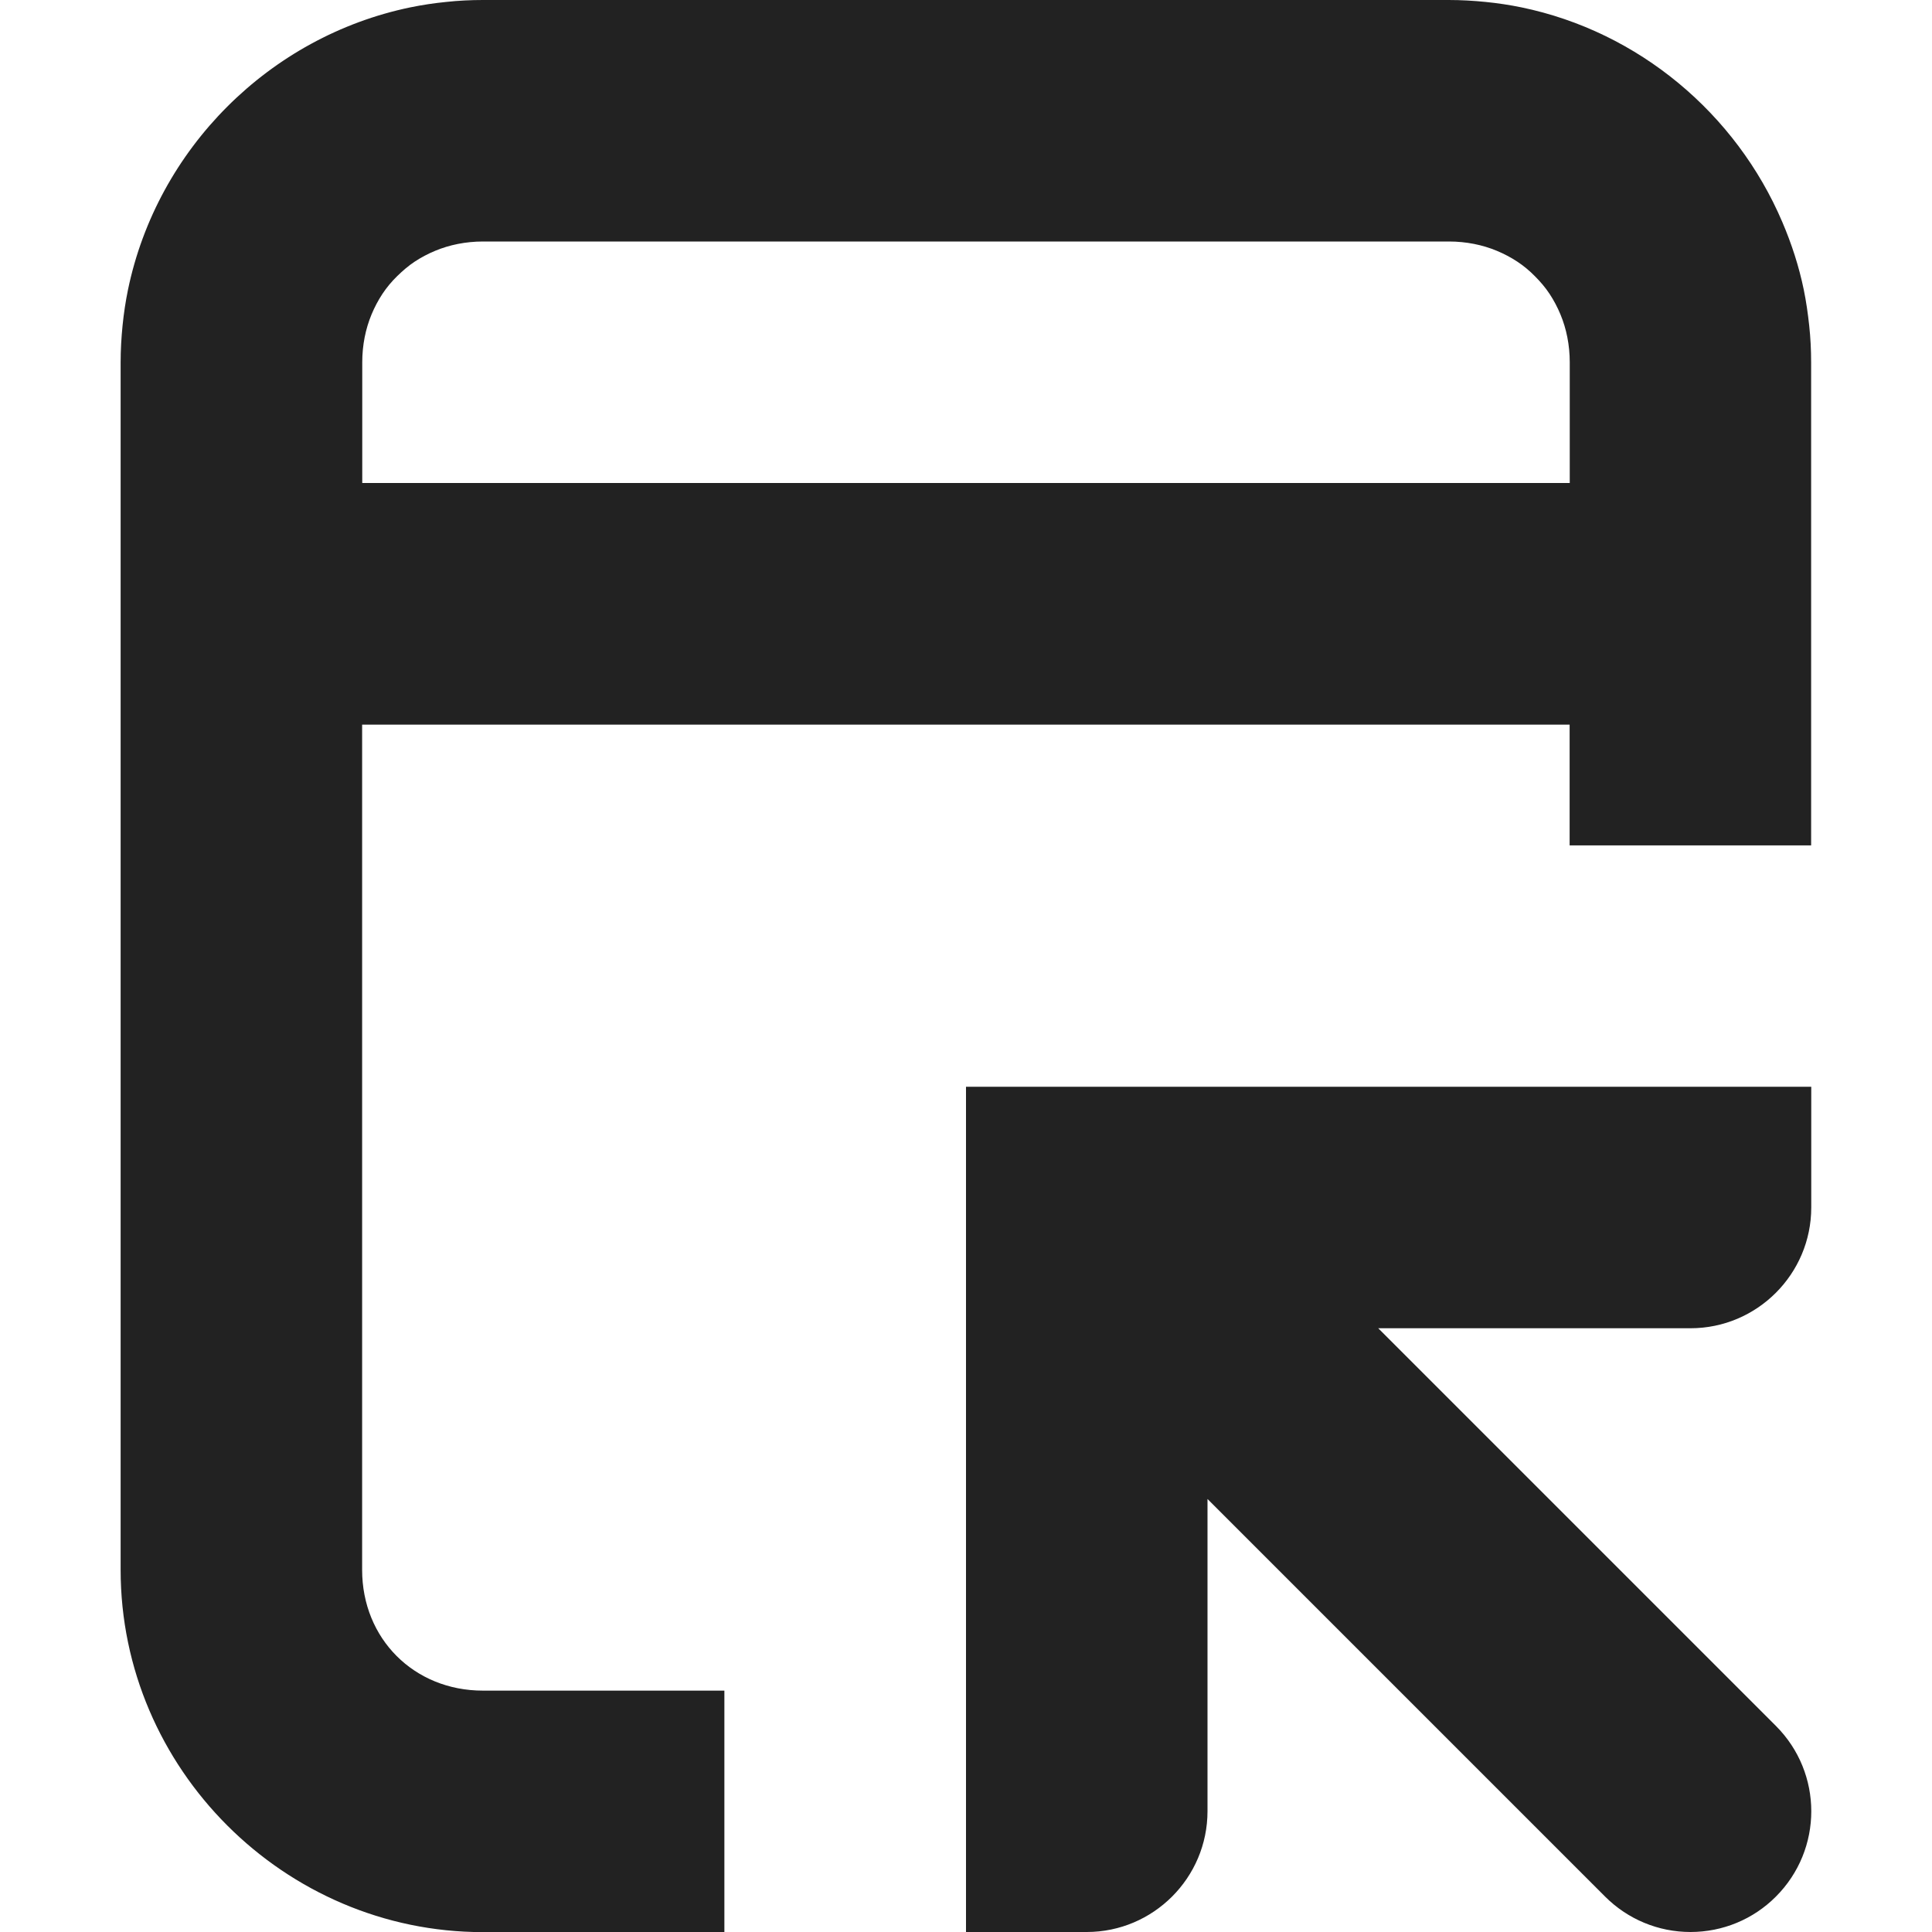
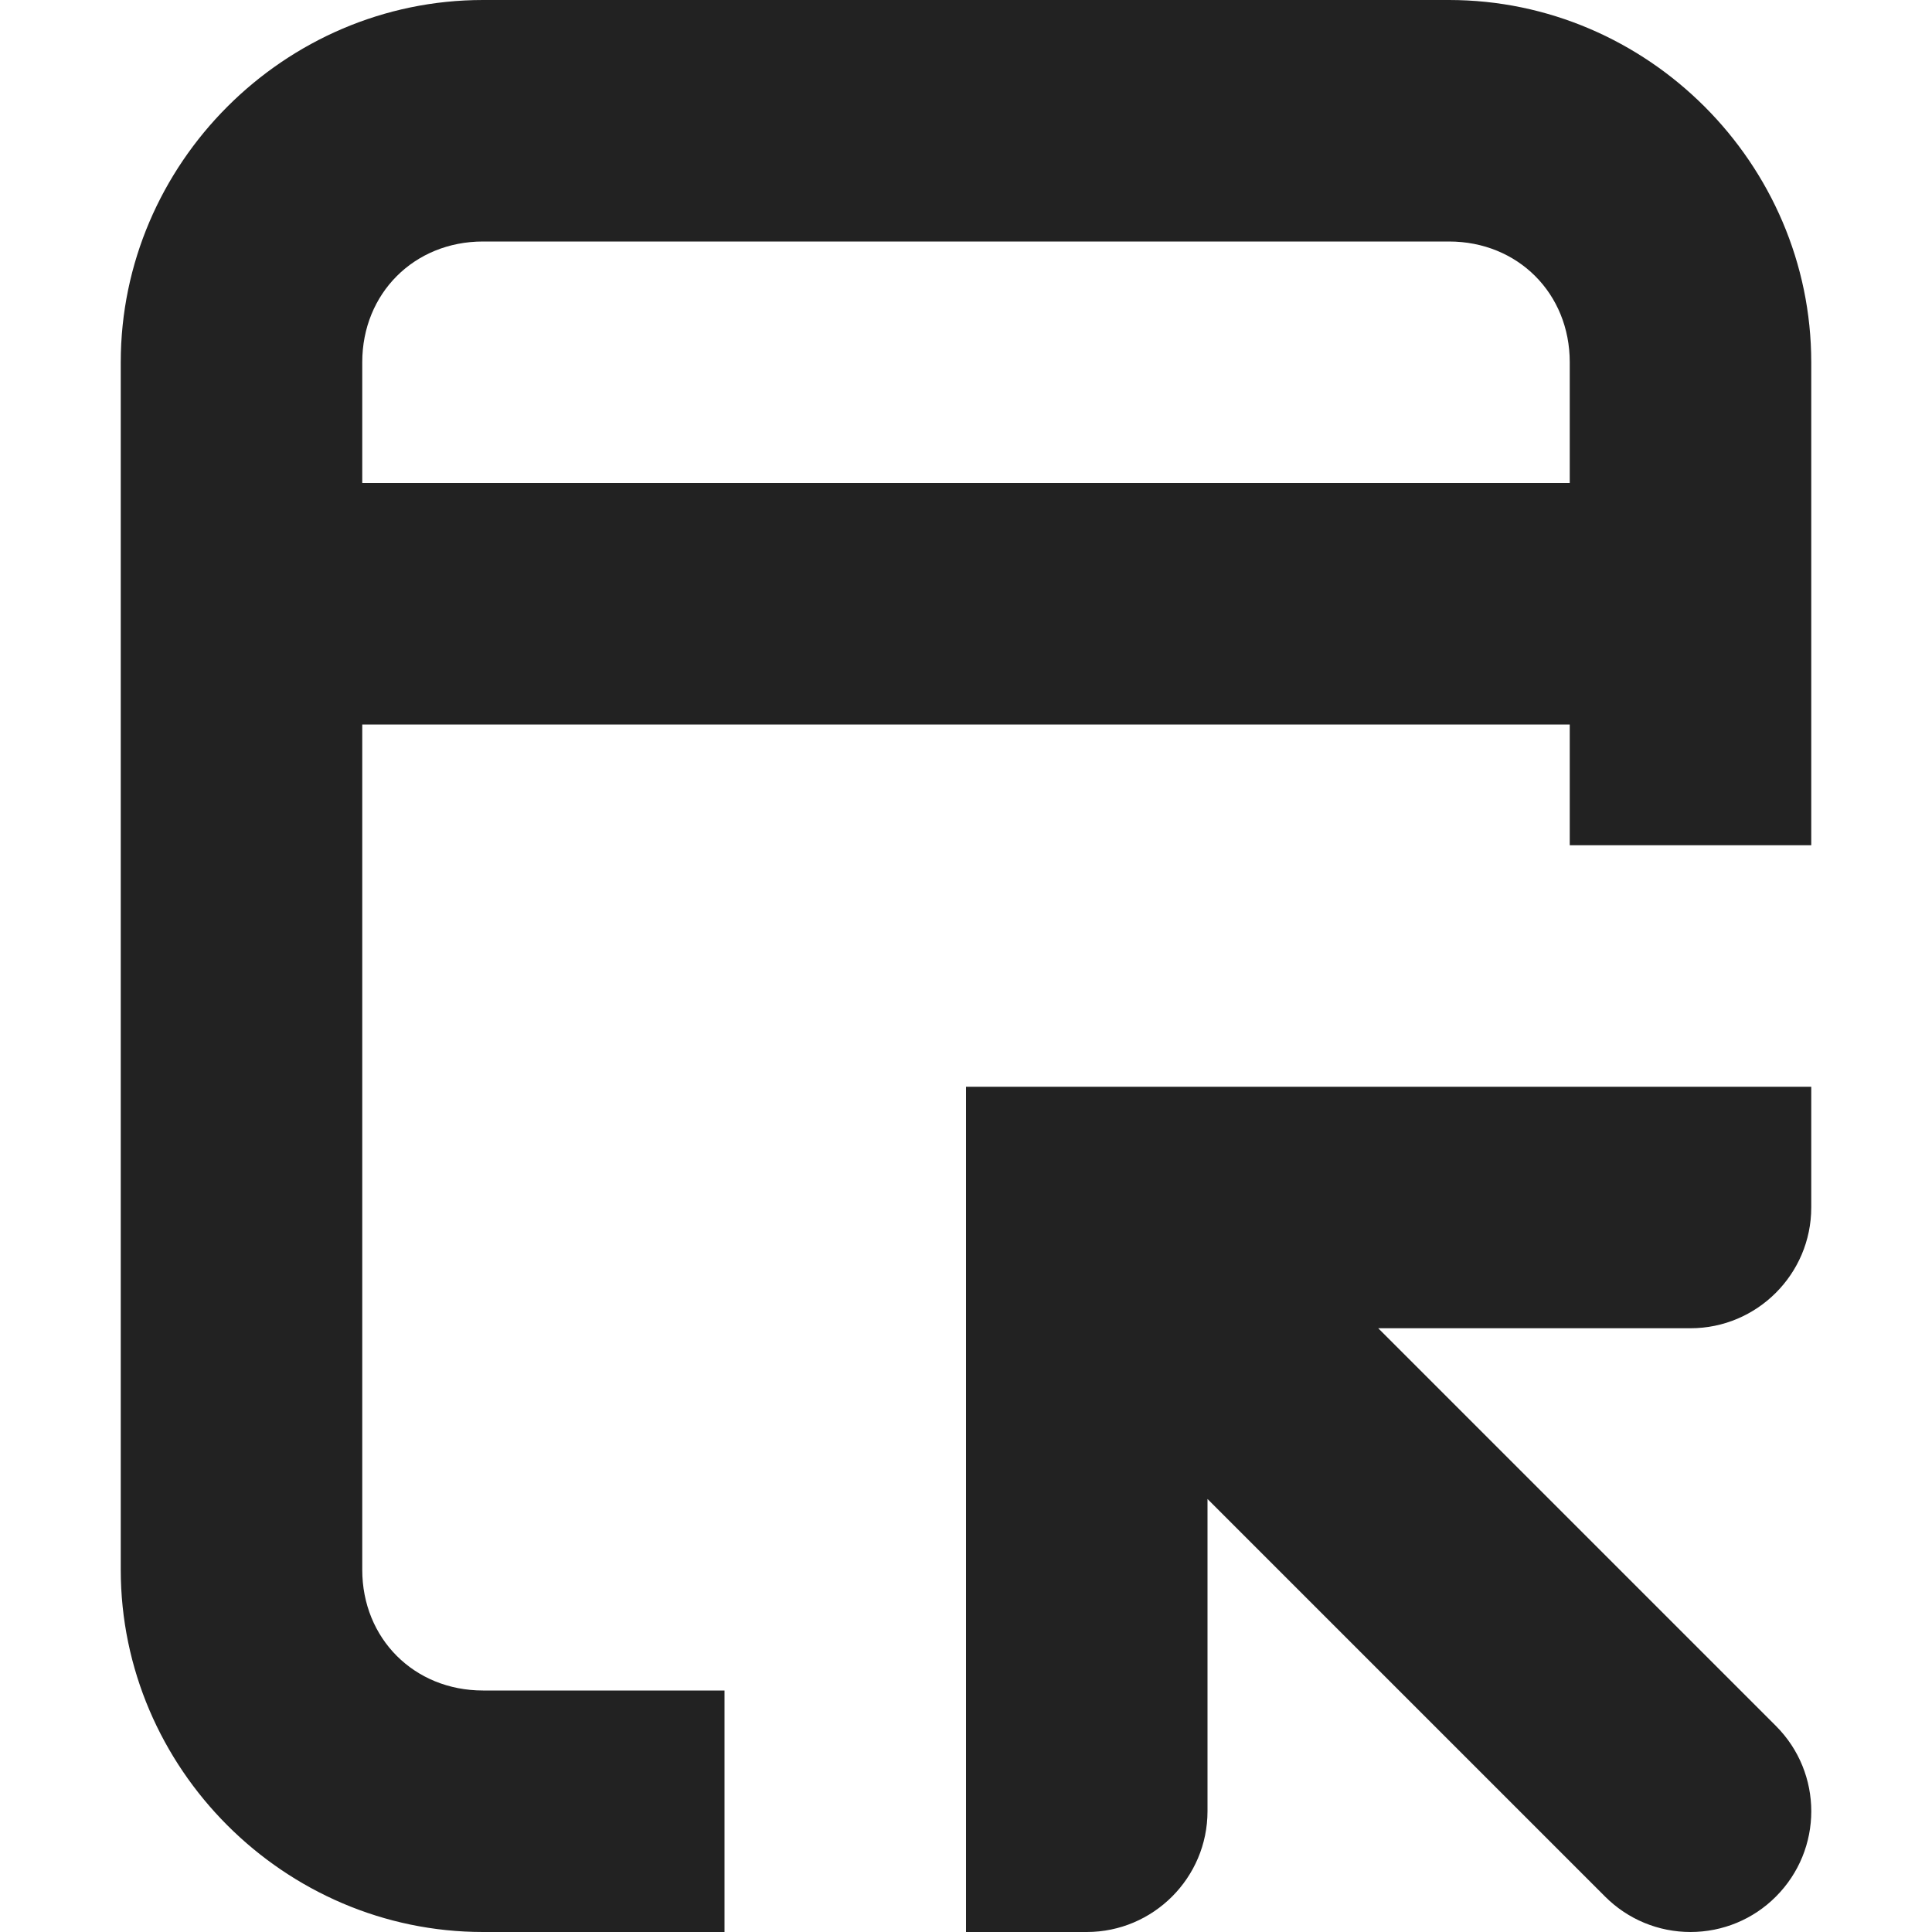
<svg xmlns="http://www.w3.org/2000/svg" width="16" height="16" version="1.1">
-   <path d="m4 0c-0.103 0-0.204 0.005-0.305 0.016-0.1 0.01-0.2 0.025-0.297 0.045-1.167 0.242-2.096 1.171-2.338 2.338-0.02 0.097-0.035 0.197-0.045 0.297s-0.016 0.202-0.016 0.305v3 7c0 1.645 1.355 3 3 3h2v-2h-2c-0.57 0-1-0.43-1-1v-7h10v1h2v-1-3c0-0.103-0.005-0.204-0.016-0.305s-0.025-0.2-0.045-0.297c-0.04-0.194-0.101-0.381-0.178-0.561-0.382-0.896-1.188-1.576-2.16-1.777-0.097-0.02-0.197-0.035-0.297-0.045-0.1-0.01-0.202-0.016-0.305-0.016h-2-6zm0 2h6 2c0.071 0 0.141 0.007 0.207 0.02 0.066 0.013 0.129 0.032 0.189 0.057 0.06 0.025 0.117 0.055 0.17 0.09s0.102 0.076 0.146 0.121c0.045 0.045 0.086 0.093 0.121 0.146 0.035 0.053 0.065 0.11 0.09 0.17 0.025 0.06 0.044 0.123 0.057 0.189 0.013 0.066 0.02 0.136 0.02 0.207v1h-10v-1c0-0.071 0.007-0.141 0.02-0.207 0.013-0.066 0.032-0.129 0.057-0.189 0.025-0.06 0.055-0.117 0.09-0.17 0.035-0.053 0.076-0.102 0.121-0.146s0.093-0.086 0.146-0.121c0.053-0.035 0.11-0.065 0.17-0.09 0.06-0.025 0.123-0.044 0.189-0.057 0.066-0.013 0.136-0.02 0.207-0.02zm4 7v7h1c0.551 0 1-0.449 1-1v-2.586l3.293 3.293c0.188 0.188 0.441 0.293 0.707 0.293s0.52-0.105 0.707-0.293c0.391-0.391 0.391-1.023 0-1.414l-3.293-3.293h2.586c0.551 0 1-0.449 1-1v-1h-7z" fill="#222" />
+   <path d="m4 0c-1.645 0-3 1.355-3 3v10c0 1.645 1.355 3 3 3h2v-2h-2c-0.57 0-1-0.43-1-1v-7h10v1h2v-4c0-1.645-1.355-3-3-3zm0 2h8c0.57 0 1 0.43 1 1v1h-10v-1c0-0.57 0.43-1 1-1zm4 7v7h1c0.551 0 1-0.449 1-1v-2.586l3.293 3.293c0.188 0.188 0.441 0.293 0.707 0.293s0.52-0.105 0.707-0.293c0.391-0.391 0.391-1.023 0-1.414l-3.293-3.293h2.586c0.551 0 1-0.449 1-1v-1h-7z" fill="#222" />
</svg>
